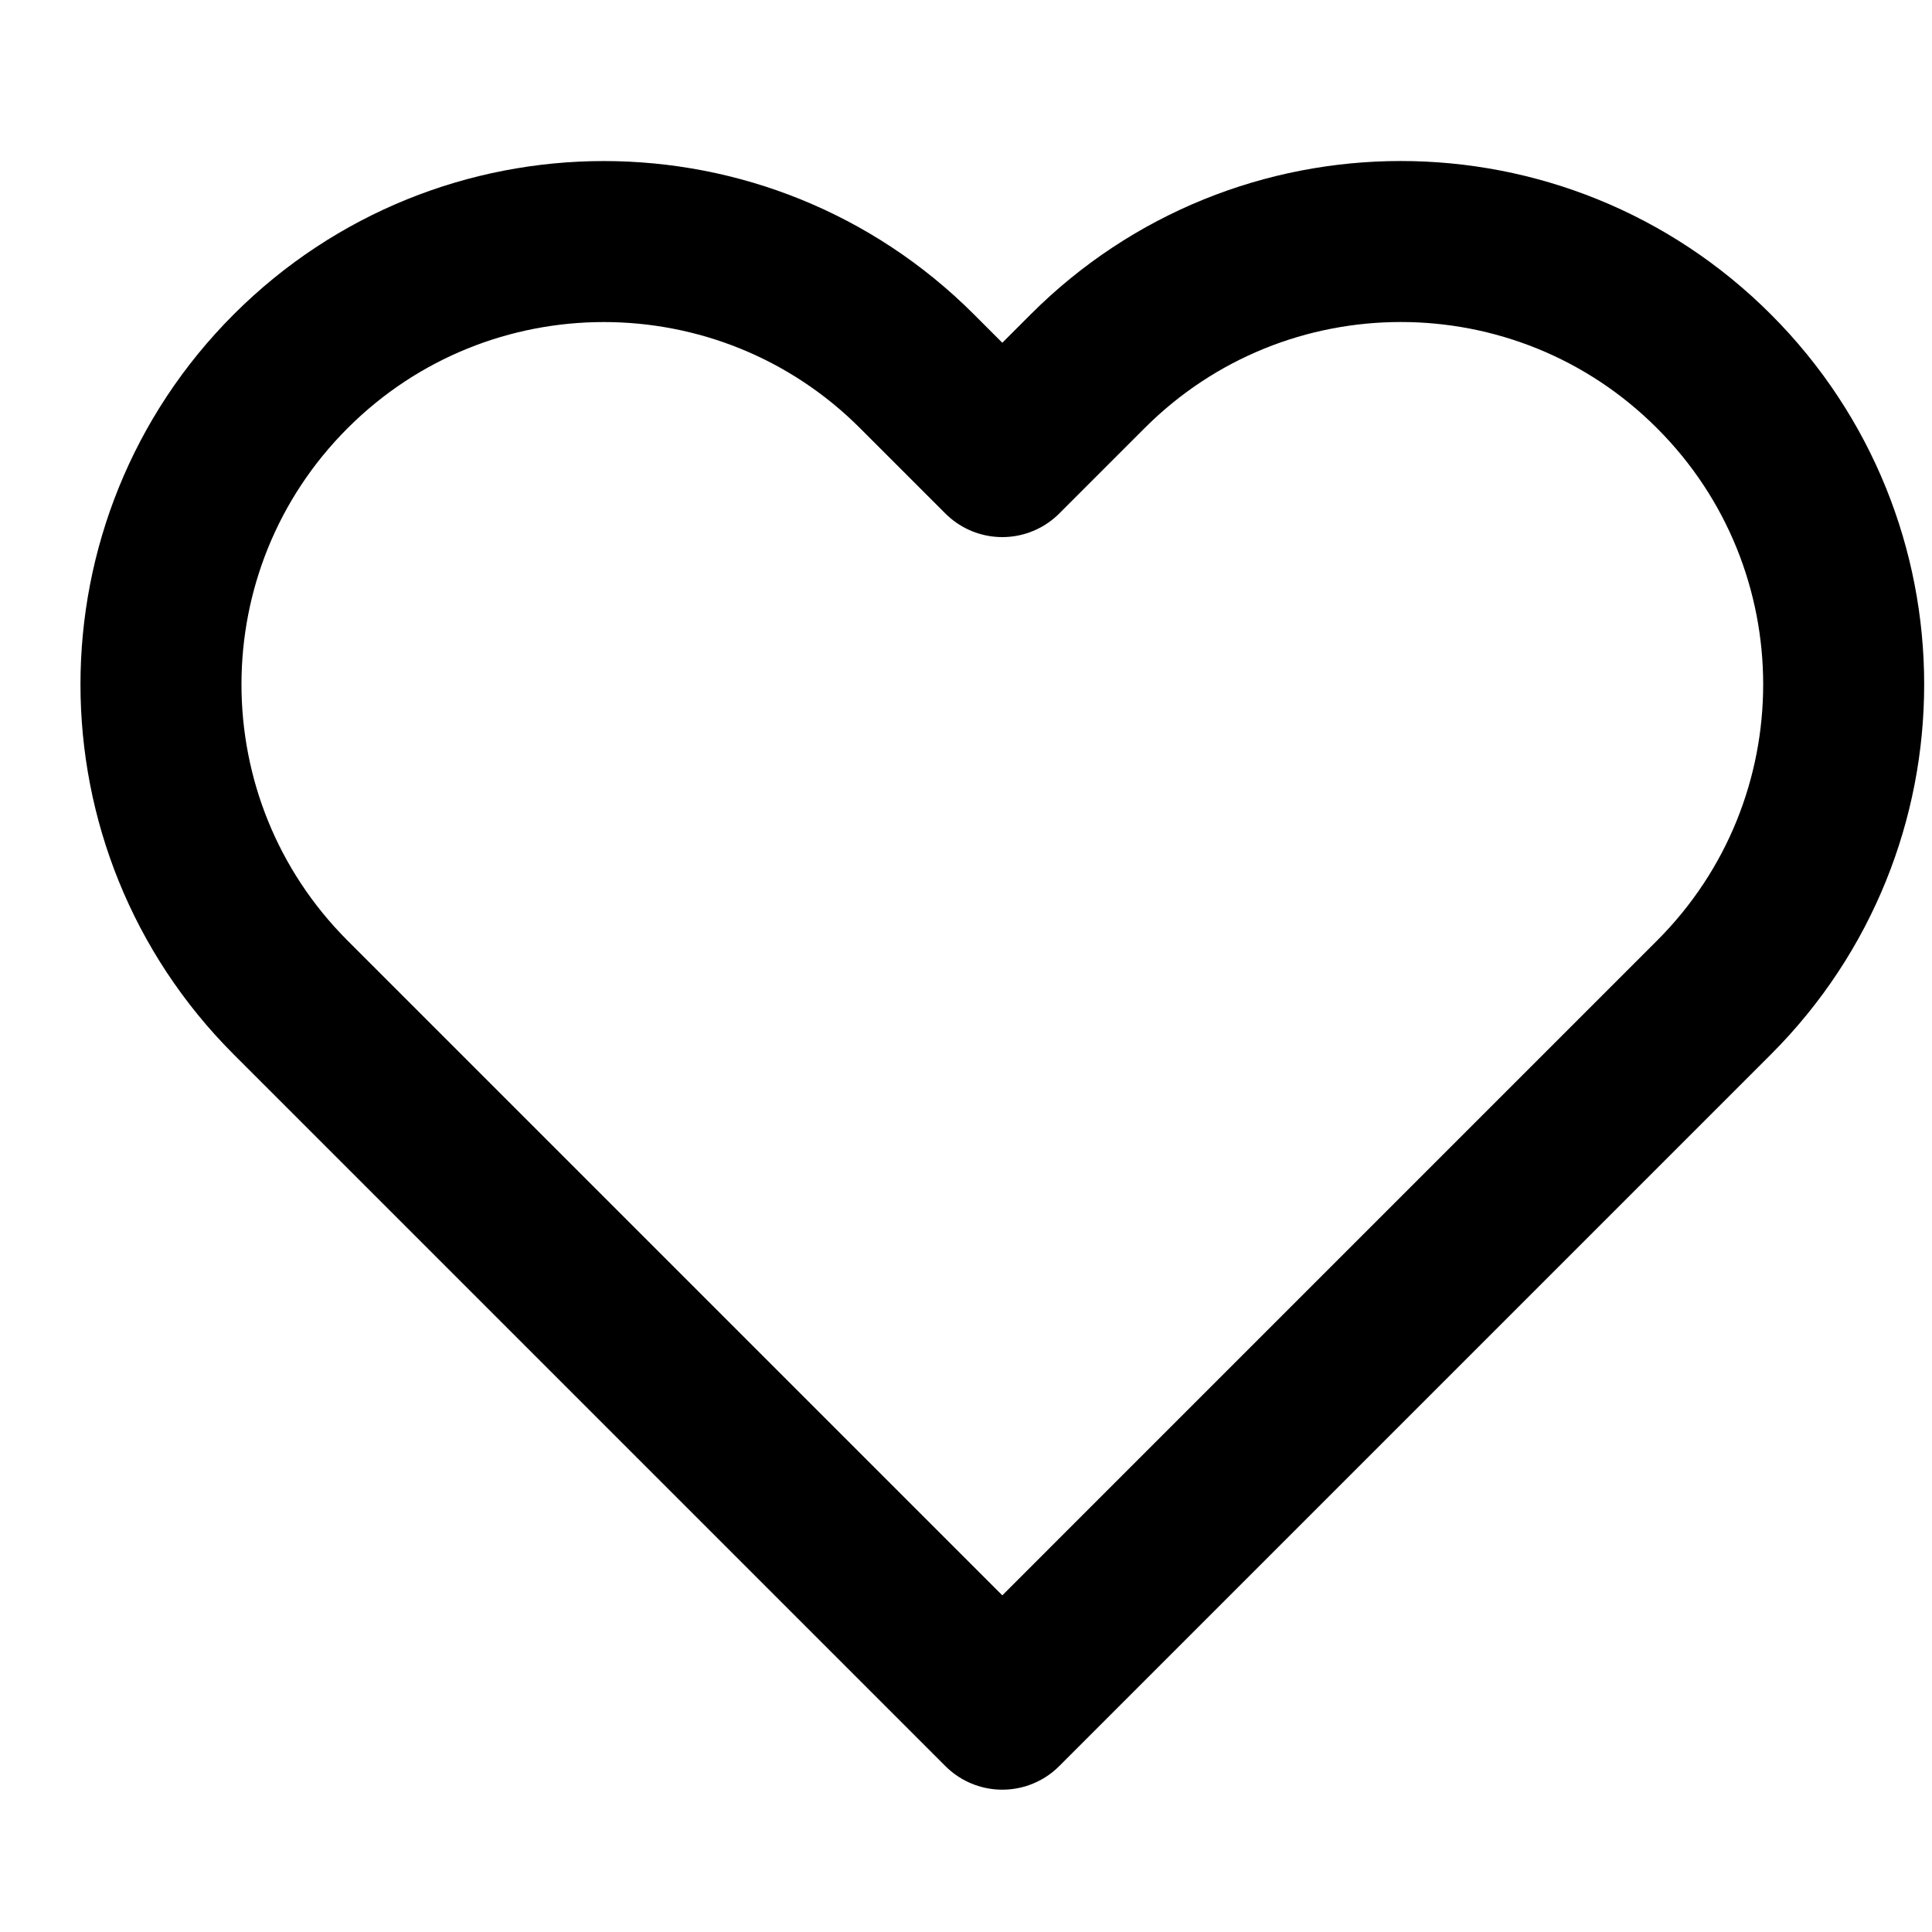
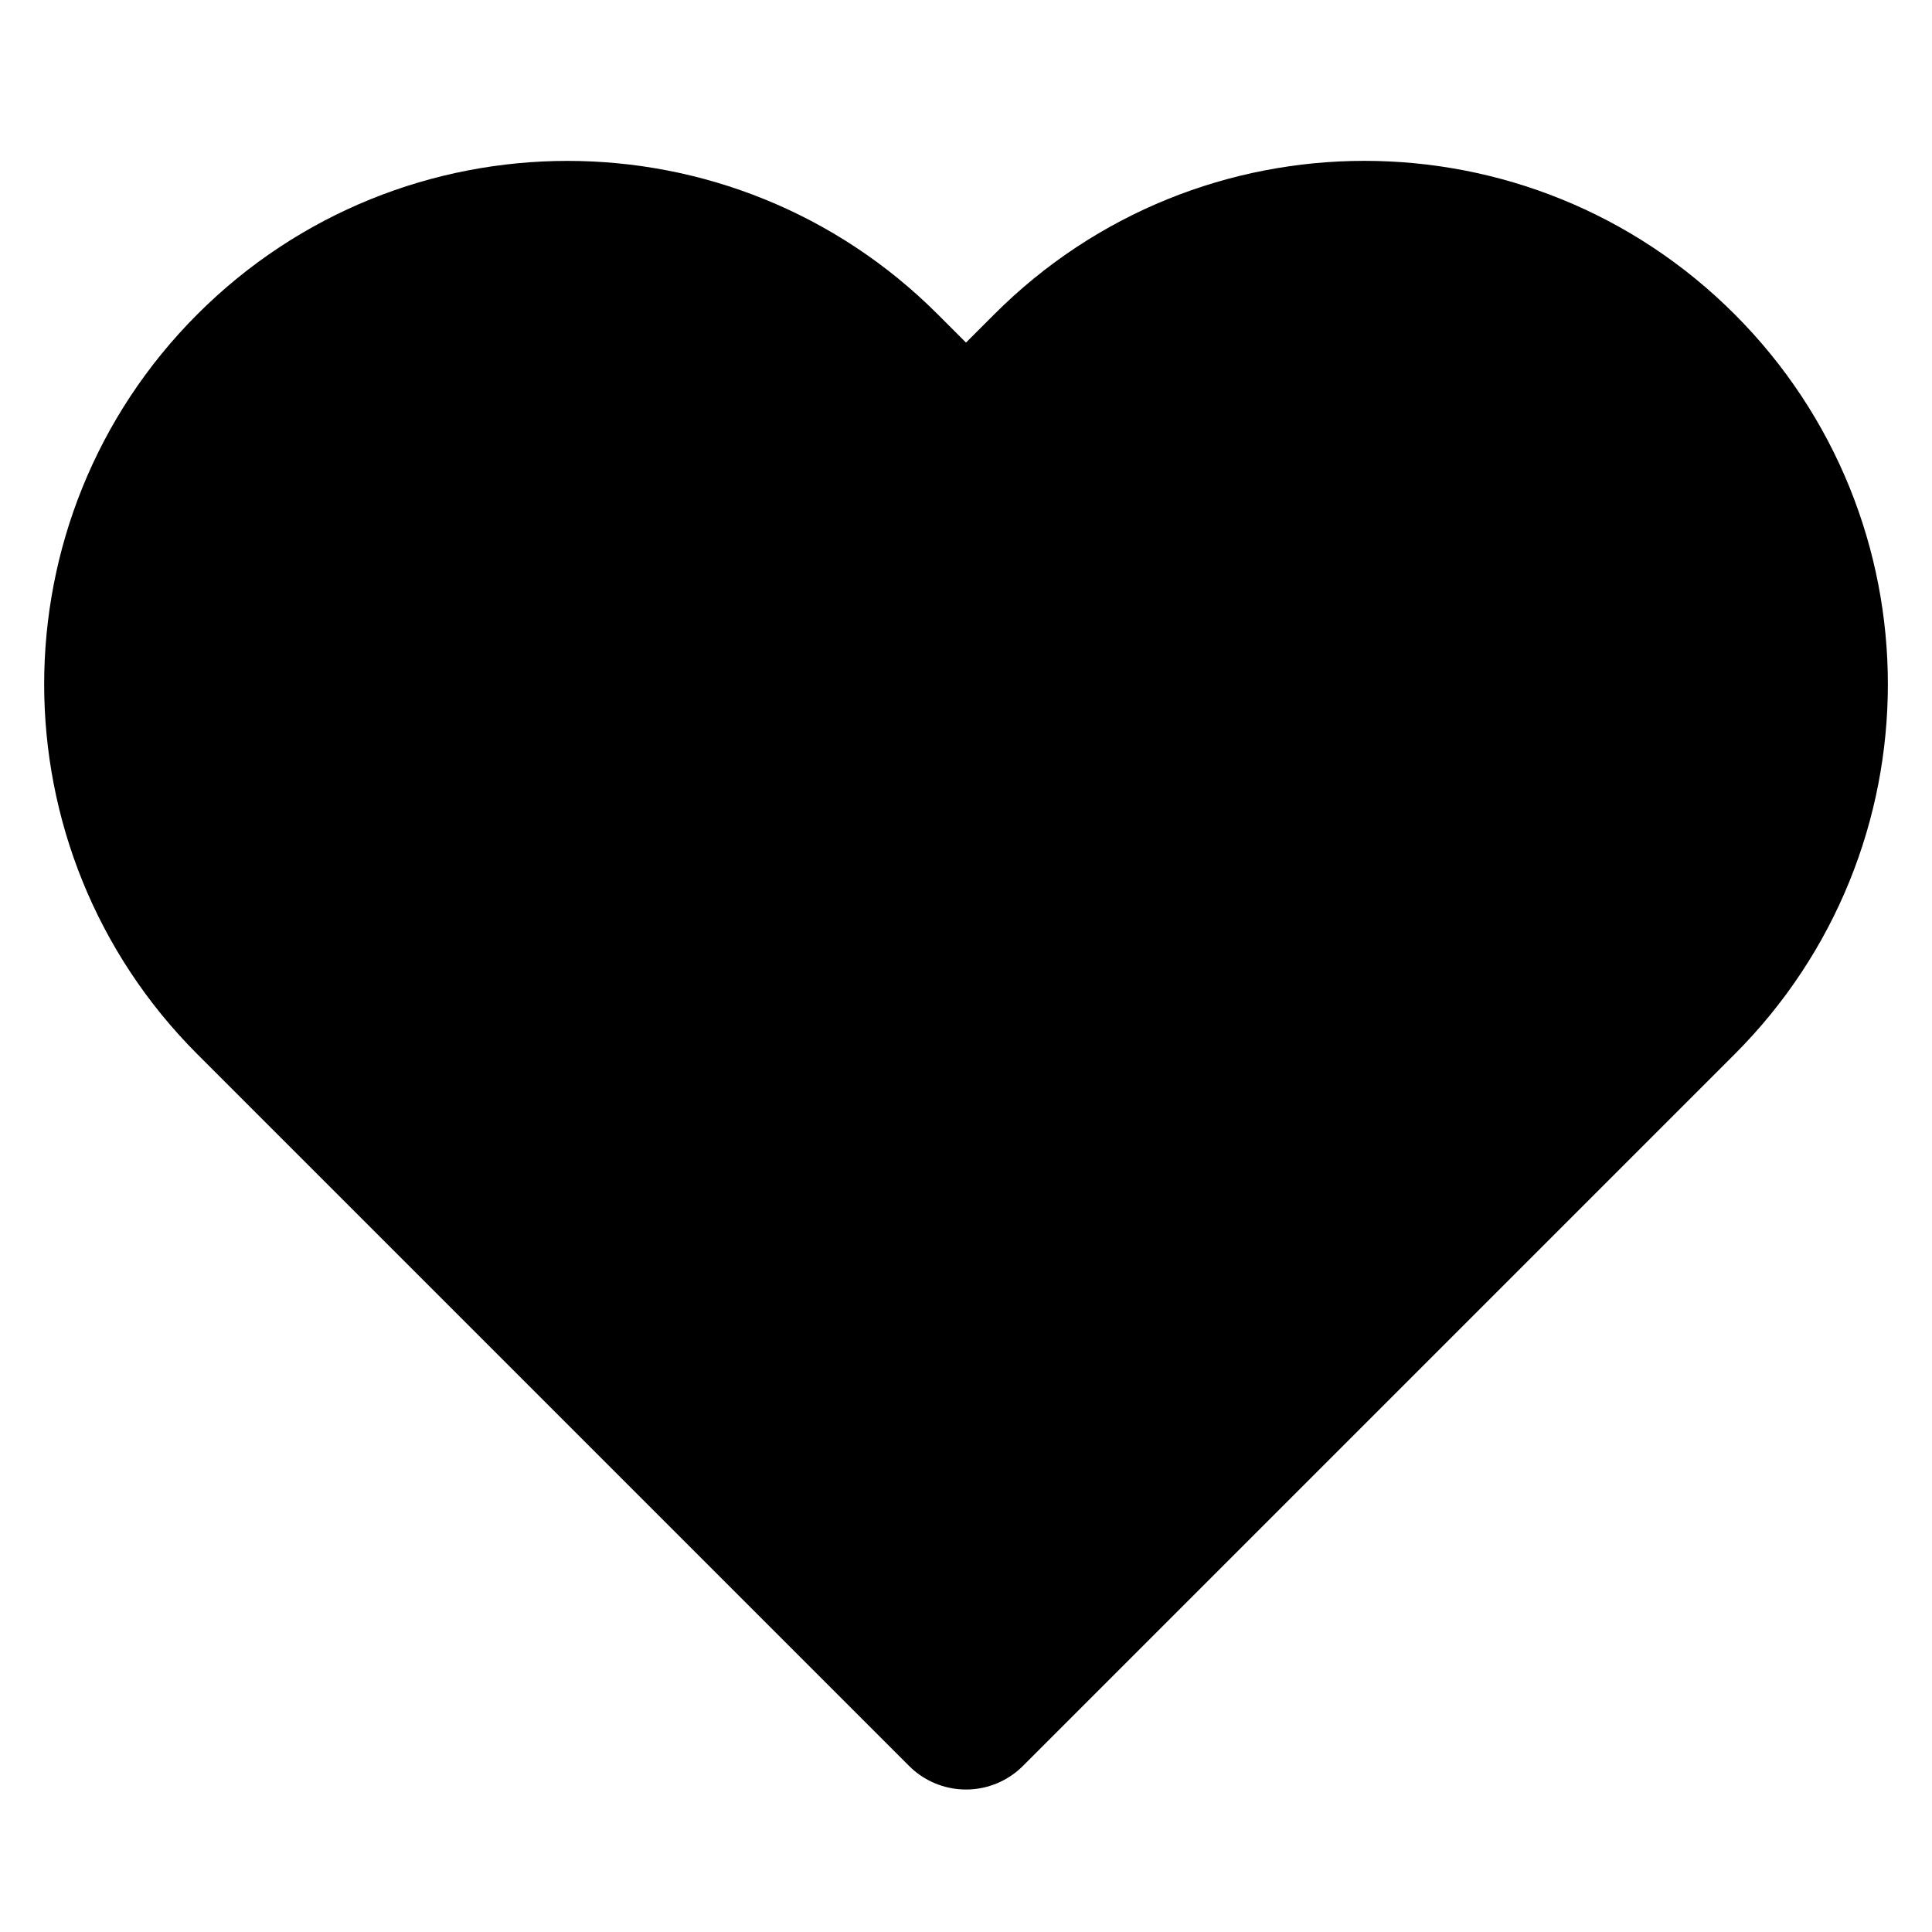
- <svg xmlns="http://www.w3.org/2000/svg" focusable="false" height="1.5em" width="1.5em">
+ <svg xmlns="http://www.w3.org/2000/svg" width="1.5em" height="1.5em">
  <g id="tuiIconHeartLarge">
-     <svg fill="none" height="1.5em" overflow="visible" viewBox="0 0 24 24" width="1.5em" x="50%" y="50%">
+     <svg x="50%" y="50%" width="1.5em" height="1.5em" overflow="visible" viewBox="0 0 24 24">
      <svg x="-12" y="-12">
-         <path d="M21.291 4.612a5.5 5.5 0 0 0-7.78 0l-1.06 1.06-1.06-1.06a5.501 5.501 0 0 0-7.78 7.78l1.06 1.06 7.78 7.78 7.78-7.78 1.06-1.06a5.5 5.5 0 0 0 0-7.78z" stroke="currentColor" stroke-linecap="round" stroke-linejoin="round" stroke-width="2" />
+         <svg width="24" height="24" viewBox="0 0 24 24" stroke="currentColor" stroke-width="2" stroke-linecap="round" stroke-linejoin="round">
+           <path d="M20.84 4.61a5.5 5.5 0 0 0-7.78 0L12 5.67l-1.06-1.06a5.5 5.5 0 0 0-7.78 7.78l1.06 1.06L12 21.23l7.78-7.78 1.06-1.06a5.5 5.5 0 0 0 0-7.78z" />
+         </svg>
      </svg>
    </svg>
  </g>
</svg>
